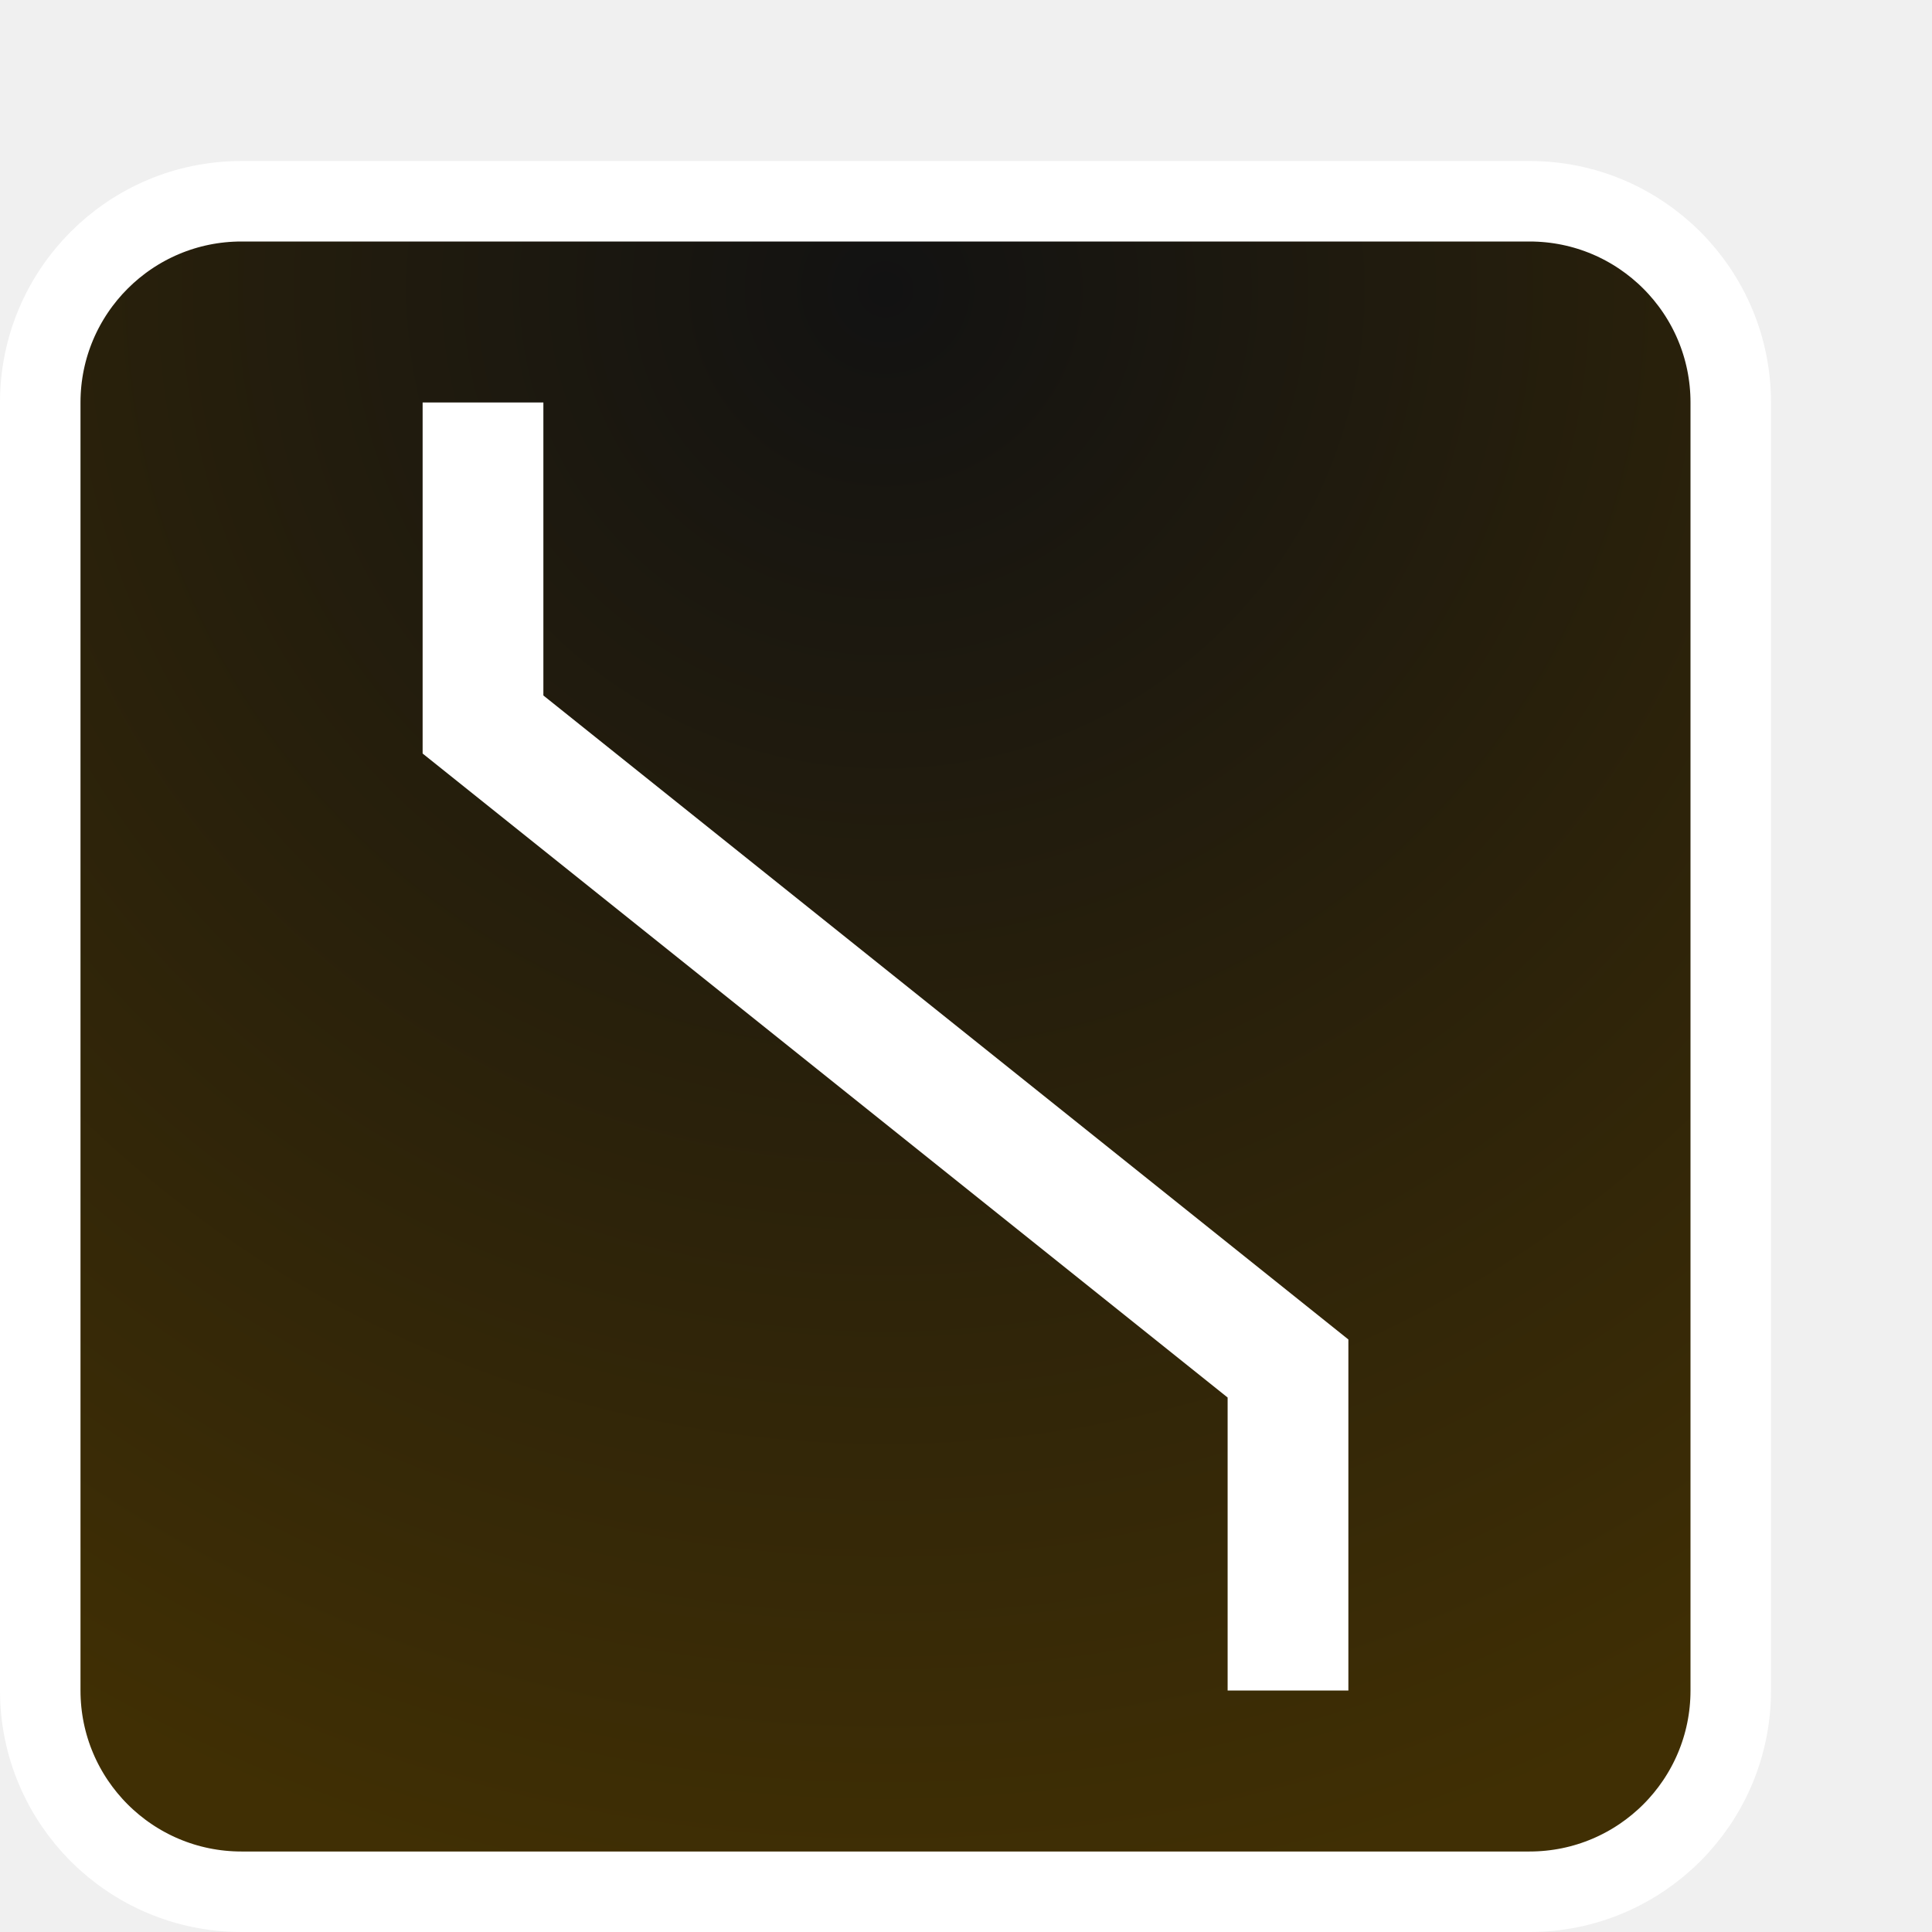
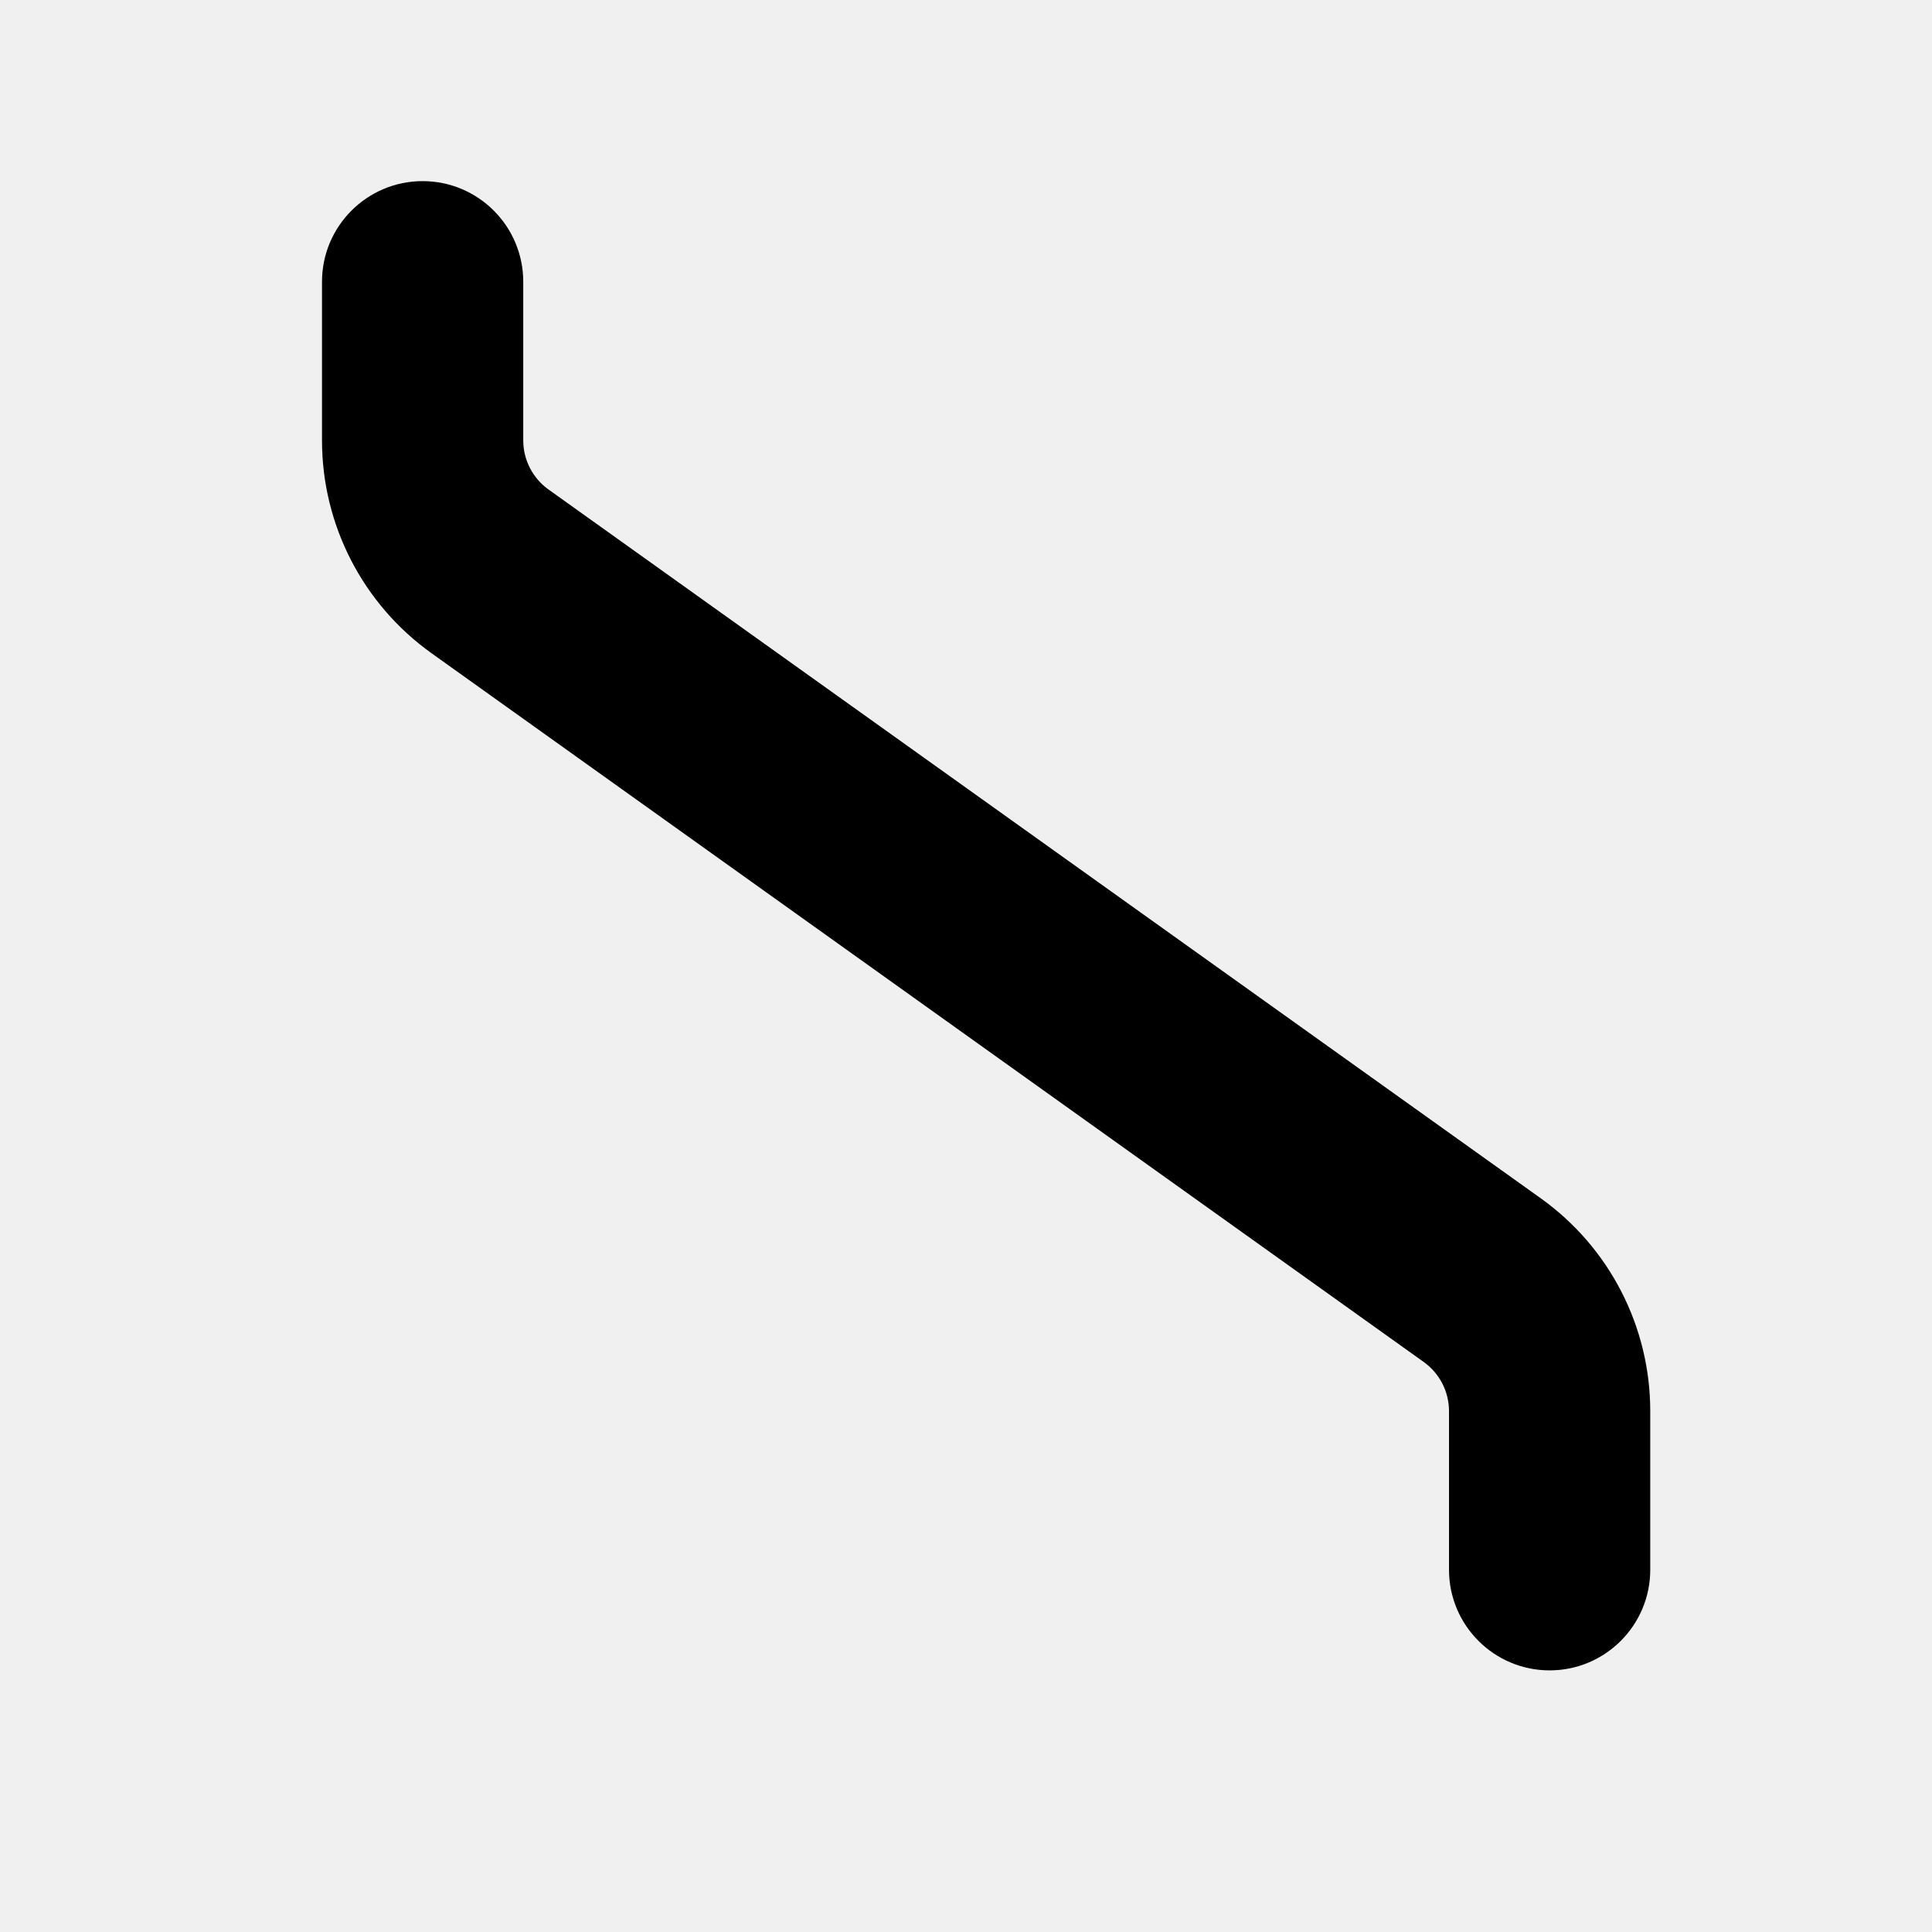
- <svg xmlns="http://www.w3.org/2000/svg" width="24" height="24" viewBox="0 0 24 24" fill="none">
-   <rect x="0.5" y="2.5" width="21" height="21" rx="2.5" fill="url(#paint0_radial_837_133)" stroke="white" />
-   <path d="M6 5V9L16 17V21" stroke="white" stroke-width="1.5" />
-   <defs>
-     <radialGradient id="paint0_radial_837_133" cx="0" cy="0" r="1" gradientUnits="userSpaceOnUse" gradientTransform="translate(11 3.5) rotate(90) scale(20.5)">
-       <stop stop-color="#121212" />
-       <stop offset="1" stop-color="#402F04" />
-     </radialGradient>
-   </defs>
+ <svg xmlns="http://www.w3.org/2000/svg" width="24" height="24" viewBox="0 0 24 24" fill="none" version="1.1" id="svg1">
+   <defs id="defs1" />
+   <path d="M18 19.5V17.529C18 17.287 17.883 17.06 17.686 16.919L5.361 8.115C4.507 7.505 4 6.52 4 5.471V3.5C4 2.81 4.56 2.25 5.25 2.25C5.94 2.25 6.5 2.81 6.5 3.5V5.471C6.5 5.713 6.617 5.94 6.814 6.081L19.139 14.885C19.993 15.495 20.5 16.48 20.5 17.529V19.5C20.5 20.19 19.94 20.75 19.25 20.75C18.56 20.75 18 20.19 18 19.5Z" fill="white" id="path1" style="fill:#000000" />
</svg>
